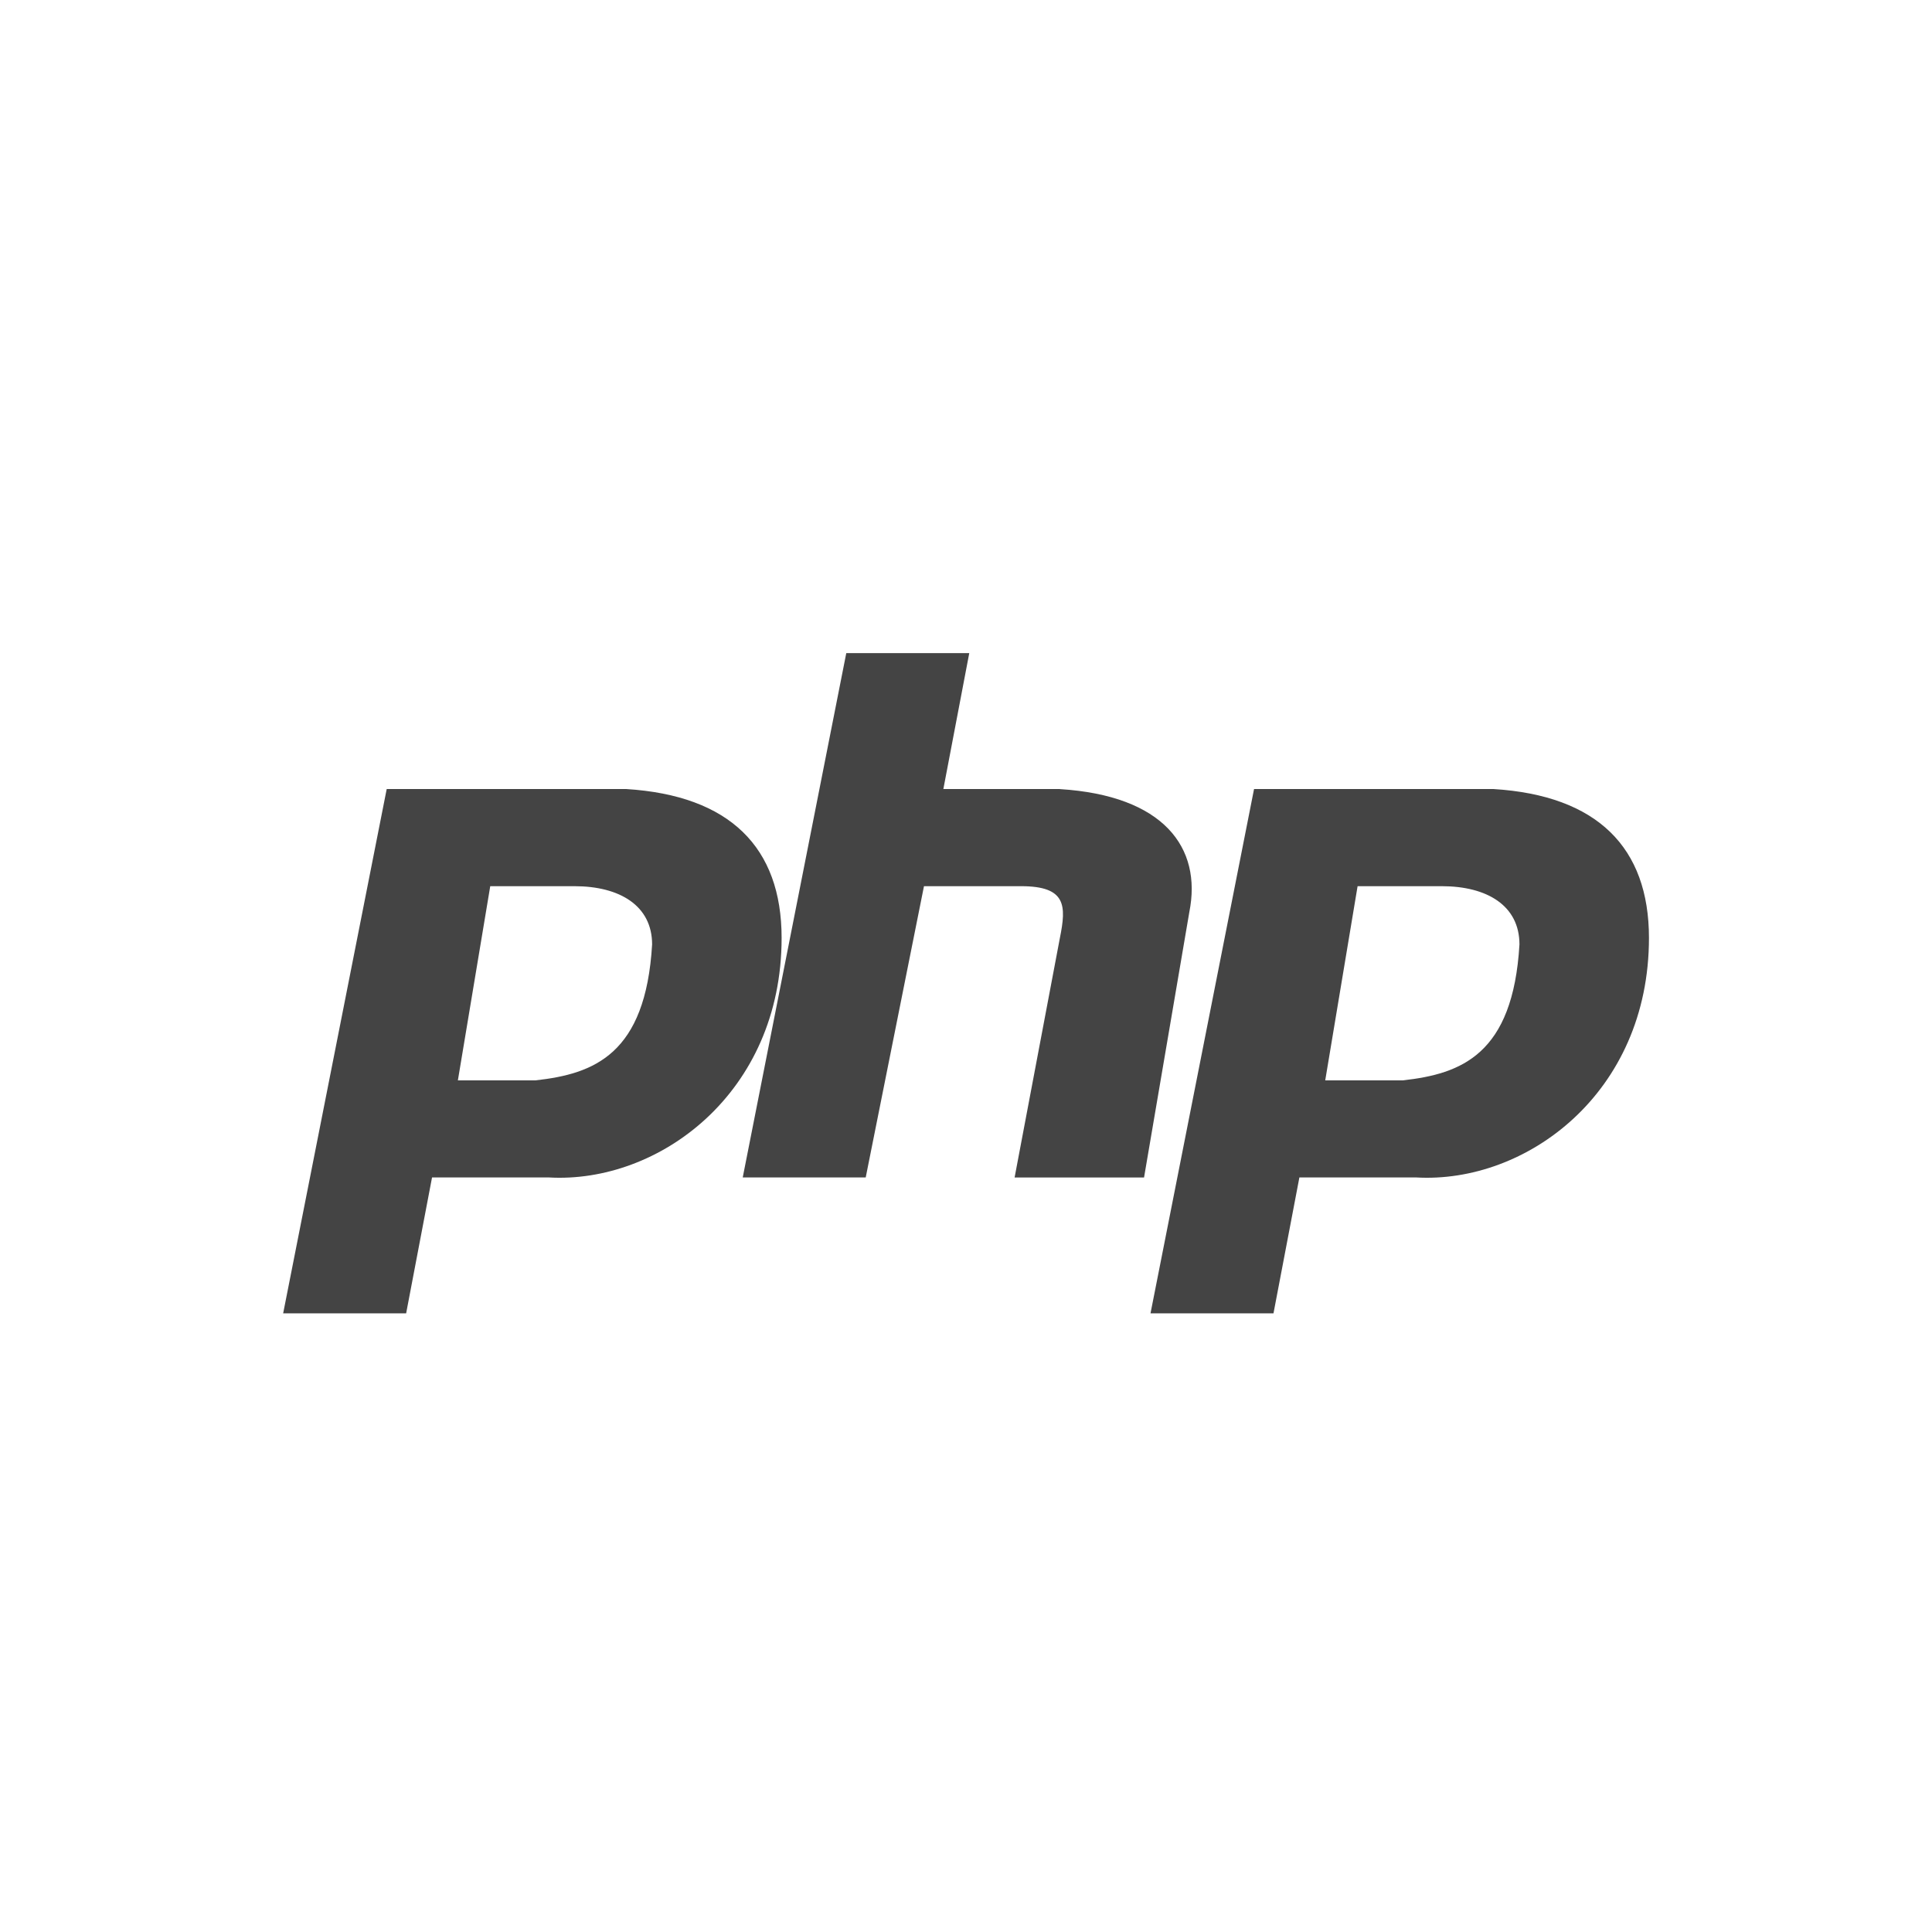
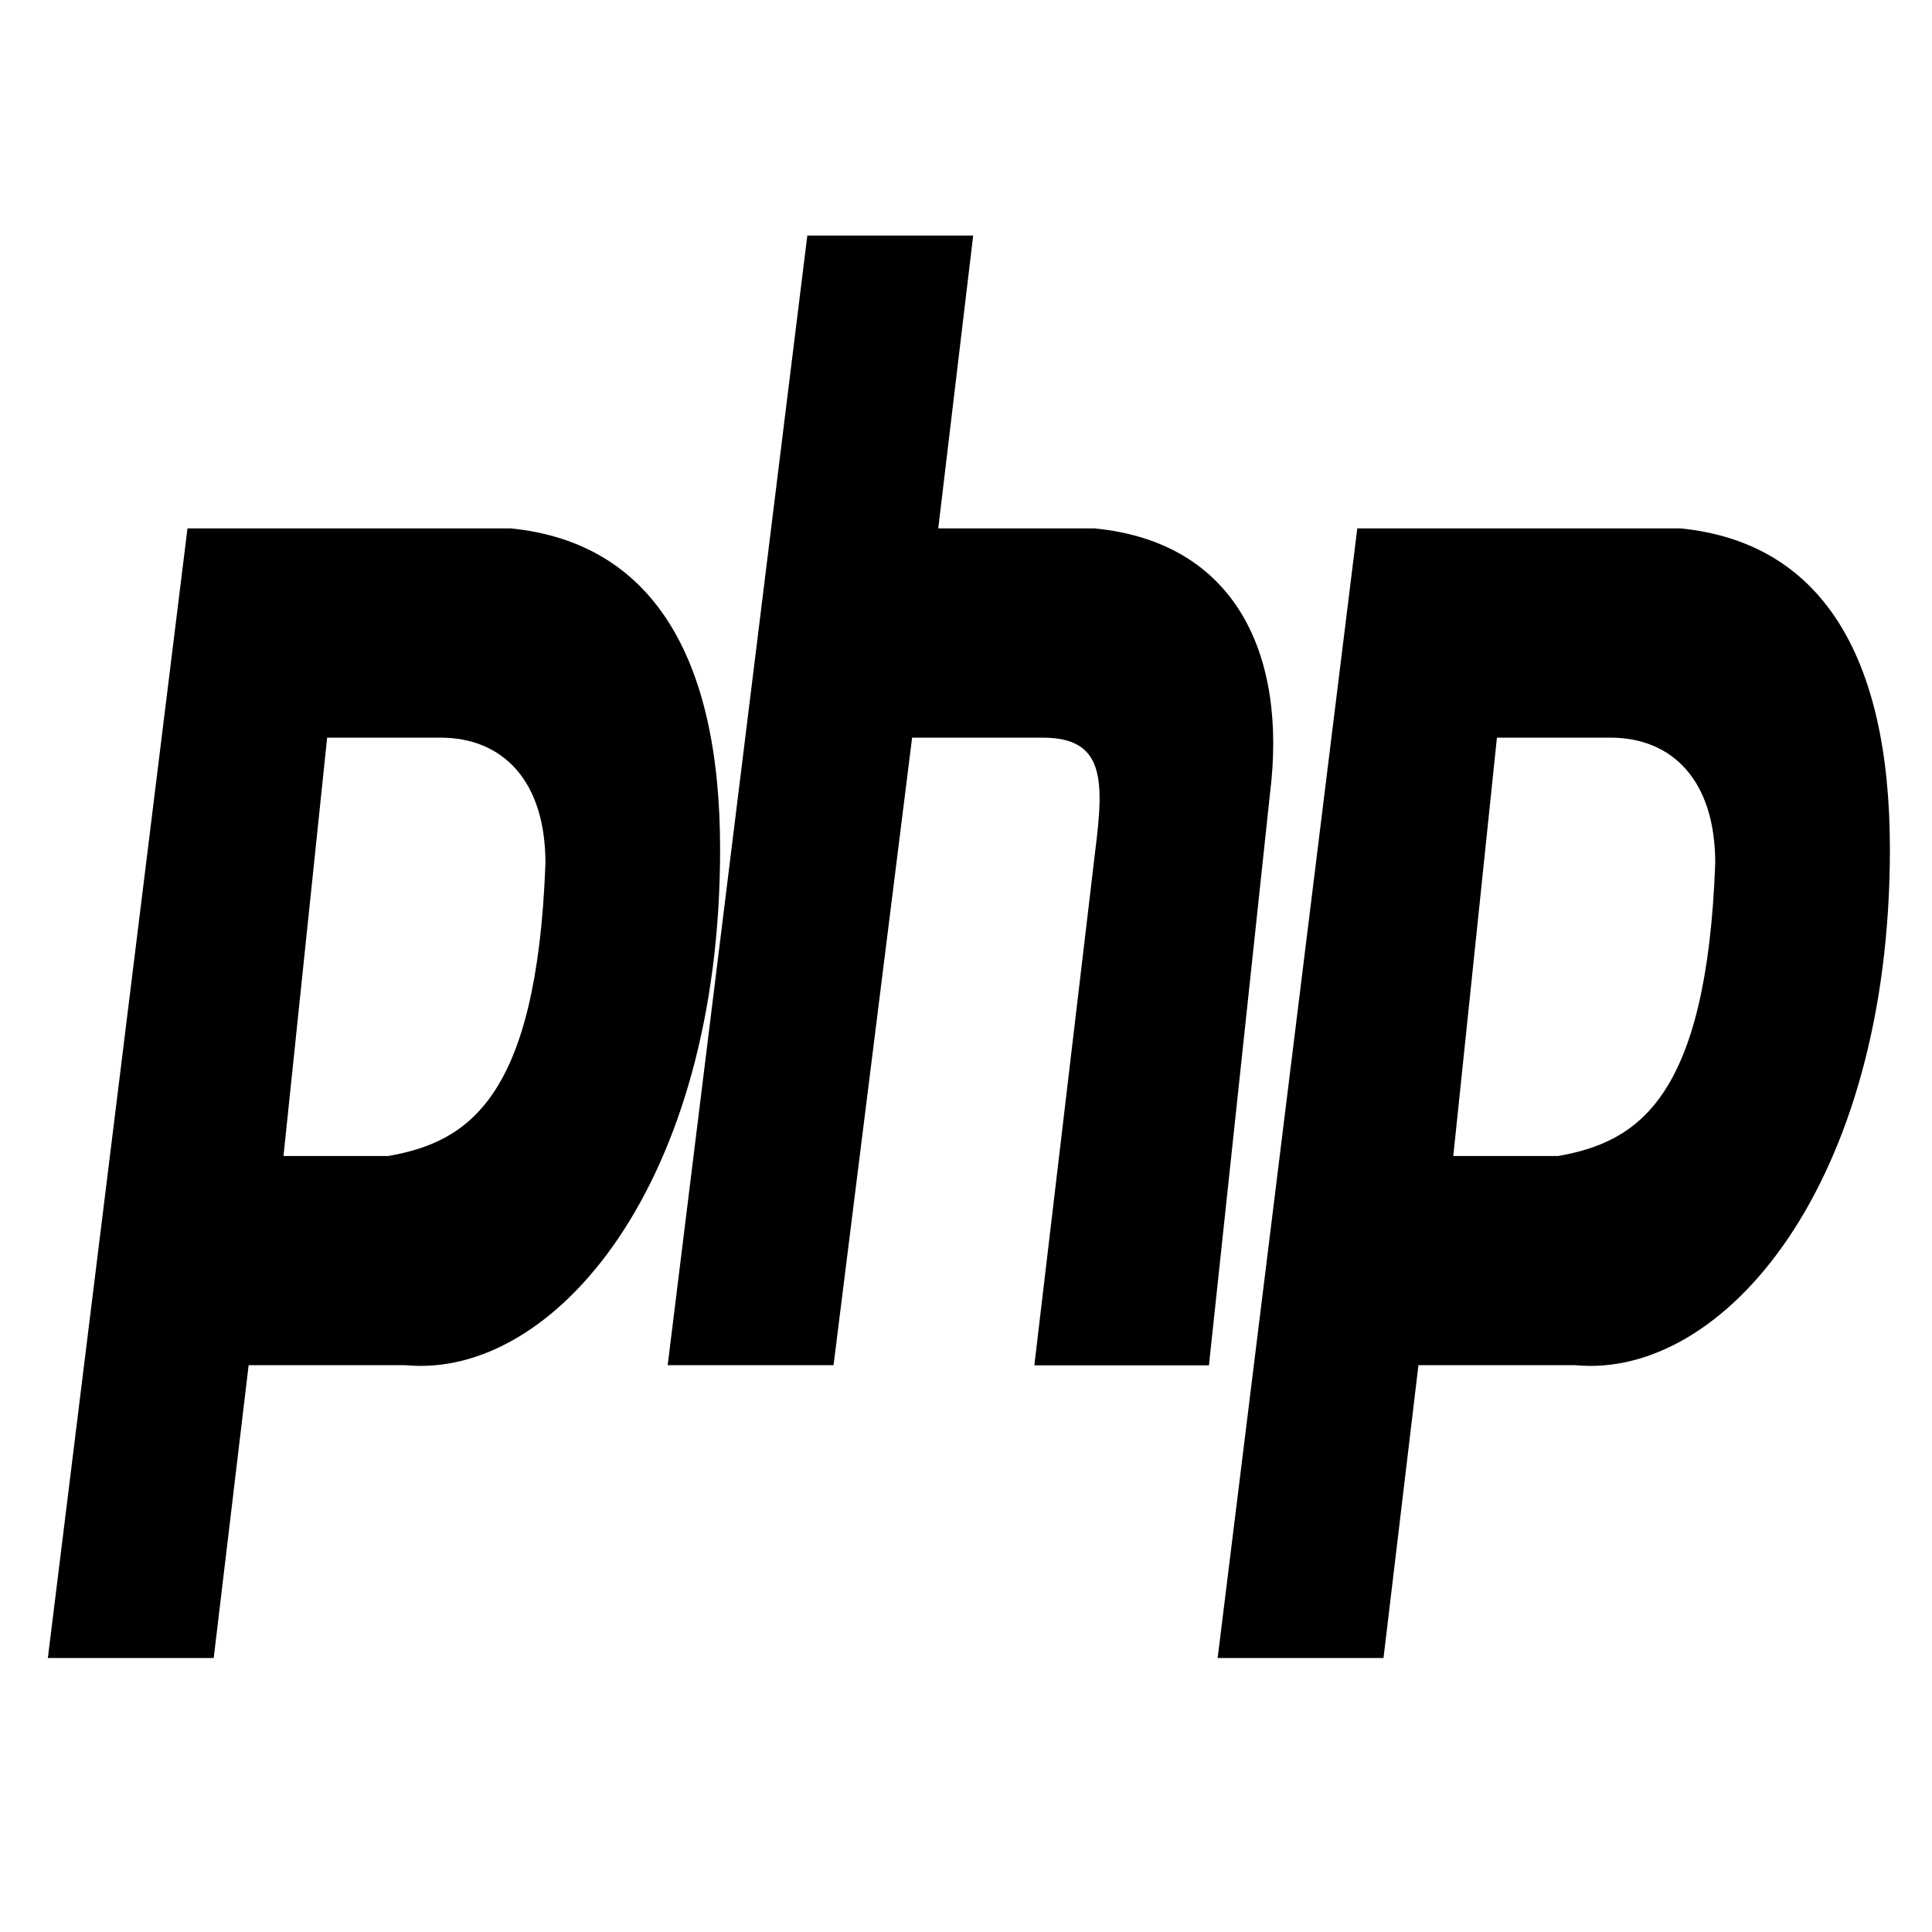
- <svg xmlns="http://www.w3.org/2000/svg" version="1.1" width="32" height="32" viewBox="0 0 32 32">
-   <path fill="#444444" d="M10.372 13.069h-3.967l-1.715 8.684h2.037l0.429-2.251h1.93c1.822 0.107 3.86-1.394 3.86-3.967 0-1.501-0.858-2.359-2.573-2.466zM8.871 17.894h-1.287l0.536-3.216h1.394c0.75 0 1.287 0.322 1.287 0.965-0.107 1.823-0.965 2.144-1.93 2.251zM17.555 13.069h-1.93l0.429-2.251h-2.037l-1.715 8.684h2.037l0.965-4.824h1.608c0.751 0 0.751 0.322 0.643 0.858l-0.75 3.967h2.144l0.75-4.396c0.214-1.072-0.429-1.93-2.144-2.037zM24.738 13.069h-3.967l-1.715 8.684h2.037l0.429-2.251h1.93c1.823 0.107 3.86-1.394 3.86-3.967 0-1.501-0.858-2.359-2.573-2.466zM23.237 17.894h-1.287l0.536-3.216h1.394c0.751 0 1.287 0.322 1.287 0.965-0.107 1.823-0.965 2.144-1.93 2.251z" />
+ <svg xmlns="http://www.w3.org/2000/svg" version="1.1" width="128" height="128" viewBox="0 0 128 128" id="svg4699">
+   <defs id="defs4705" />
+   <path d="m 33.823,35.006 -21.401,0 -9.252,74.842 10.989,0 2.314,-19.4 10.412,0 c 9.829,0.922 20.824,-12.014 20.824,-34.189 0,-12.936 -4.629,-20.331 -13.881,-21.253 z m -8.098,41.583 -6.943,0 2.892,-27.717 7.52,0 c 4.046,0 6.943,2.775 6.943,8.317 -0.577,15.711 -5.206,18.478 -10.412,19.4 z m 46.849,-41.583 -10.412,0 2.314,-19.4 -10.989,0 -9.252,74.842 10.989,0 5.206,-41.575 8.675,0 c 4.052,0 4.052,2.775 3.469,7.395 l -4.046,34.189 11.567,0 L 84.141,52.571 C 85.296,43.332 81.827,35.937 72.575,35.015 Z m 38.751,0 -21.401,0 -9.252,74.842 10.989,0 2.314,-19.4 10.412,0 c 9.835,0.922 20.824,-12.014 20.824,-34.189 0,-12.936 -4.629,-20.331 -13.881,-21.253 z m -8.098,41.583 -6.943,0 2.892,-27.717 7.52,0 c 4.052,0 6.943,2.775 6.943,8.317 -0.577,15.711 -5.206,18.478 -10.412,19.4 z" id="path4701" style="fill:#000000;fill-opacity:1" />
</svg>
